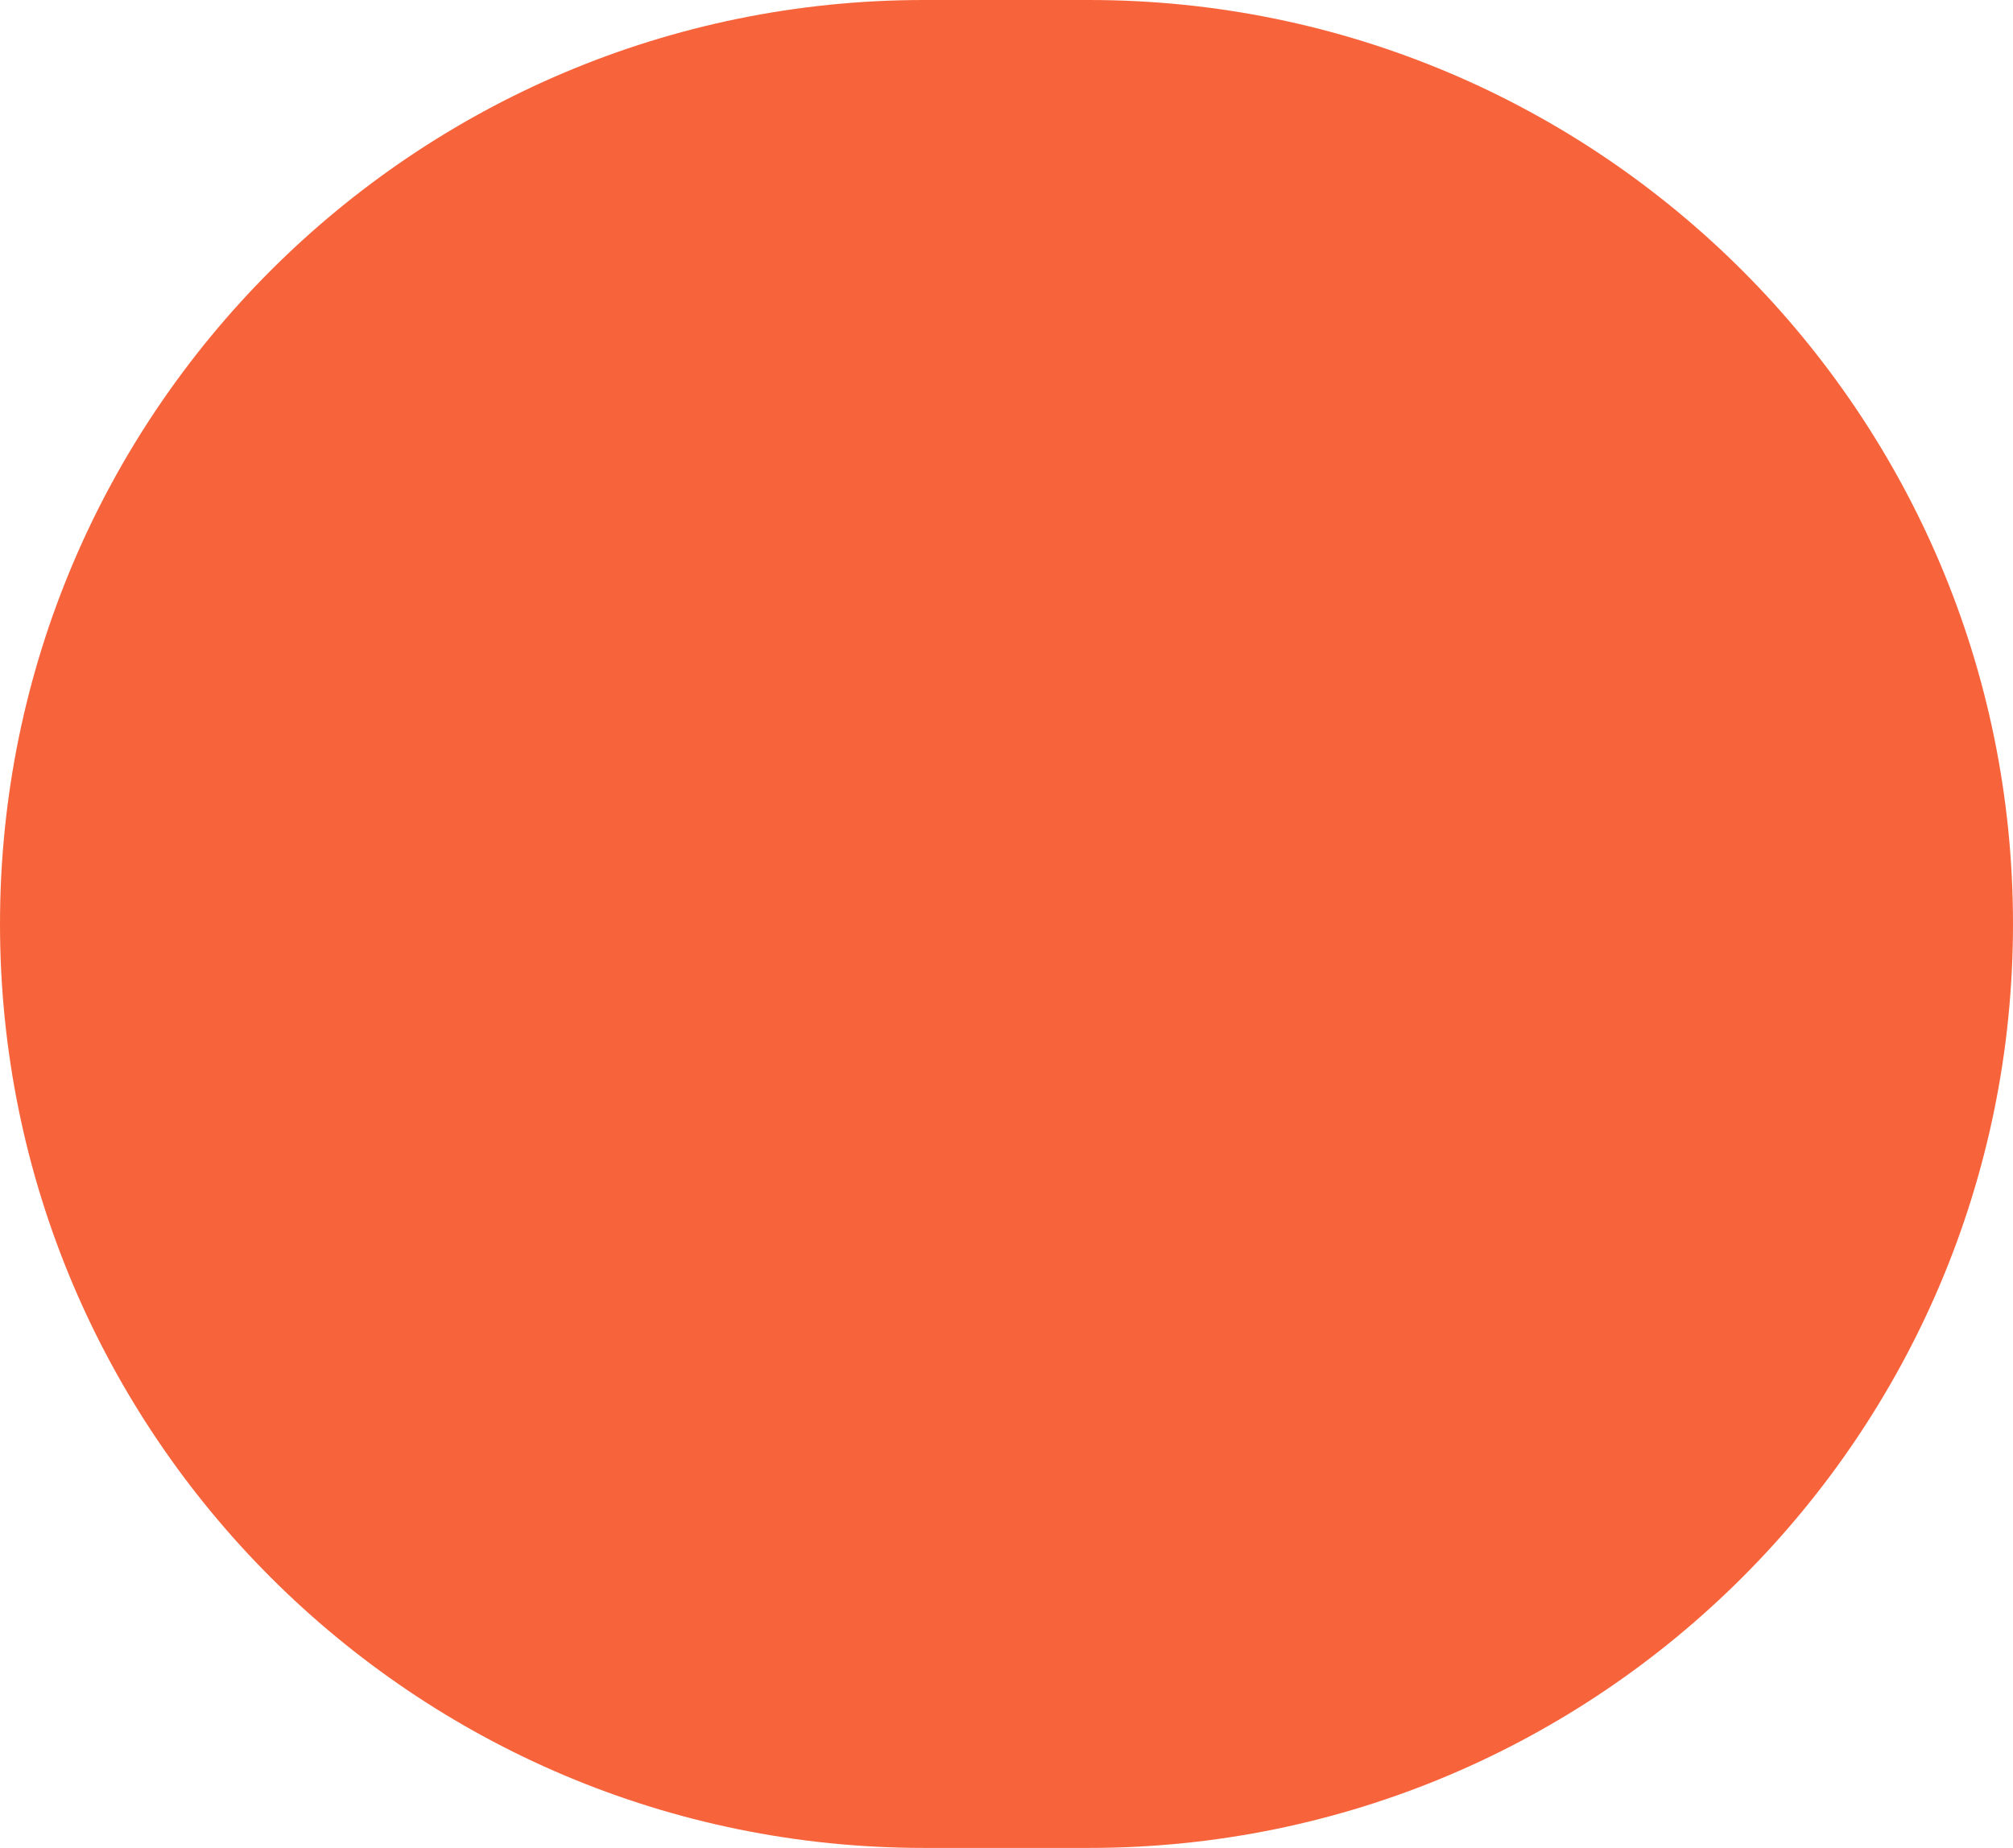
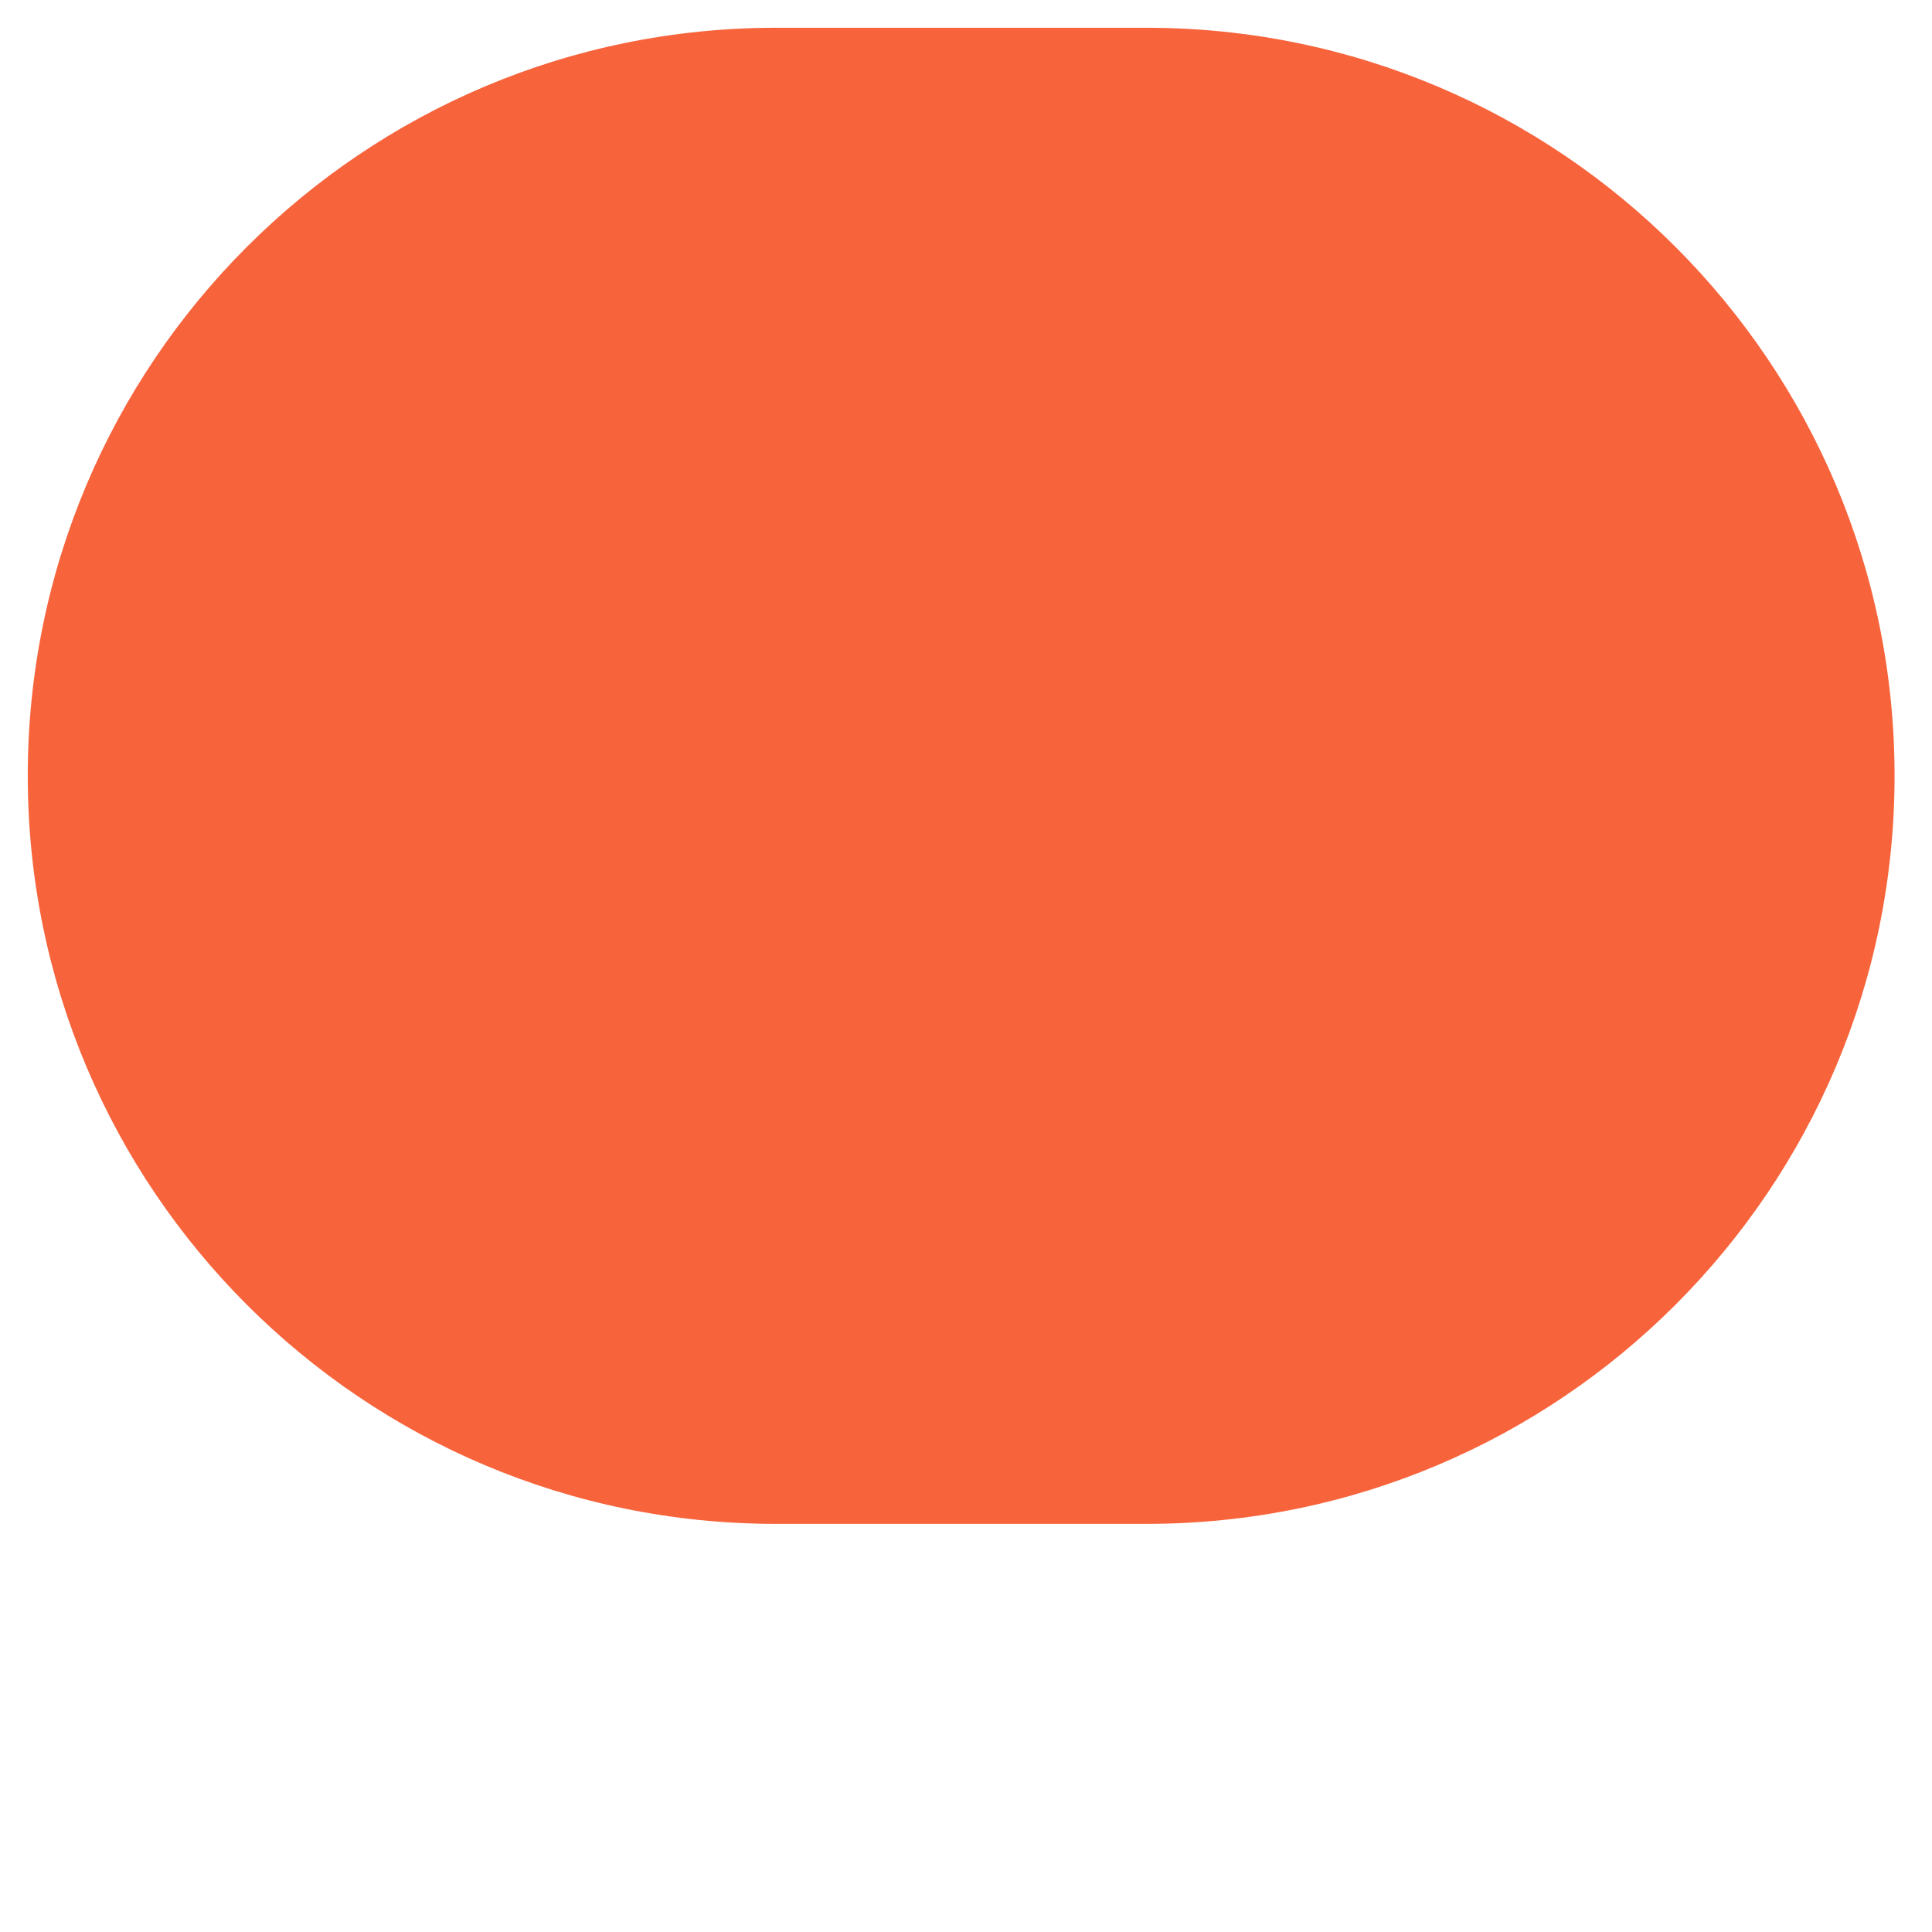
- <svg xmlns="http://www.w3.org/2000/svg" viewBox="0 0 1546 1419.17">
+ <svg xmlns="http://www.w3.org/2000/svg" id="Layer_5" data-name="Layer 5" viewBox="0 0 1600 1600">
  <defs>
    <style>.cls-1{fill:#f7643c;}</style>
  </defs>
-   <g id="Layer_2" data-name="Layer 2">
-     <g id="Layer_1-2" data-name="Layer 1">
-       <rect class="cls-1" width="1546" height="1419.17" rx="709.58" />
-     </g>
-   </g>
+   <rect class="cls-1" x="23" y="23" width="1546" height="1239" rx="619.5" />
</svg>
